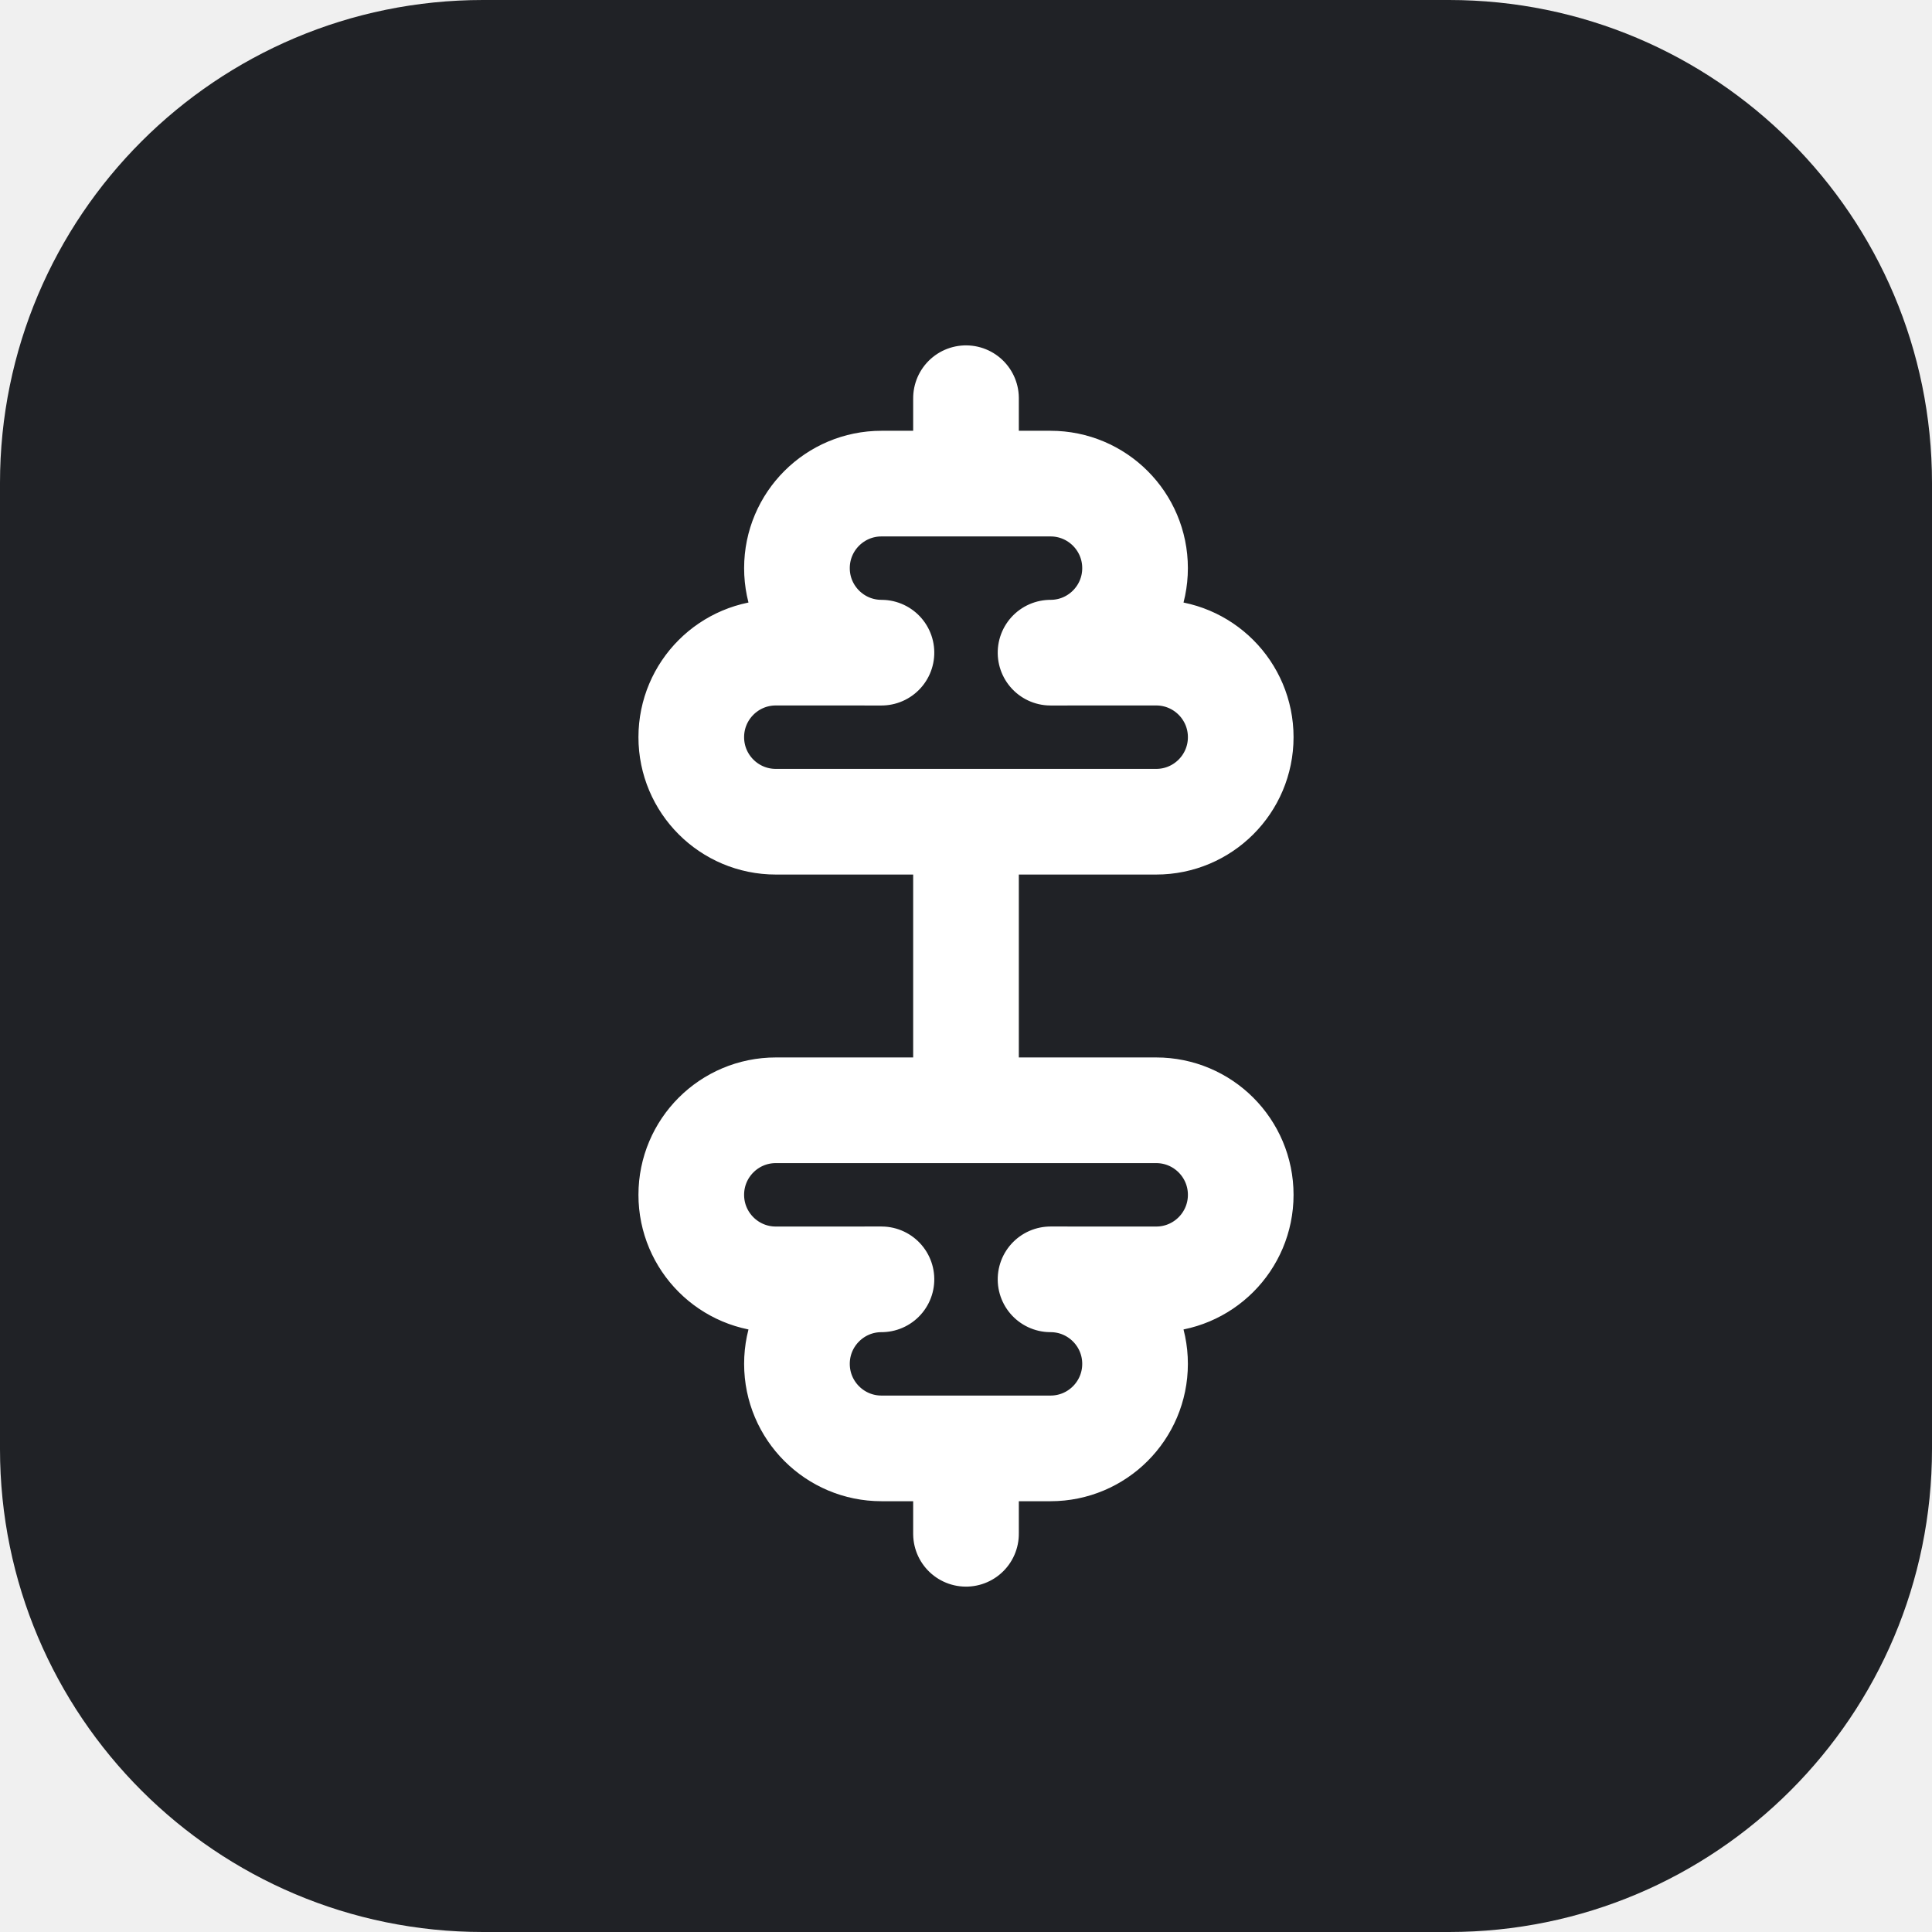
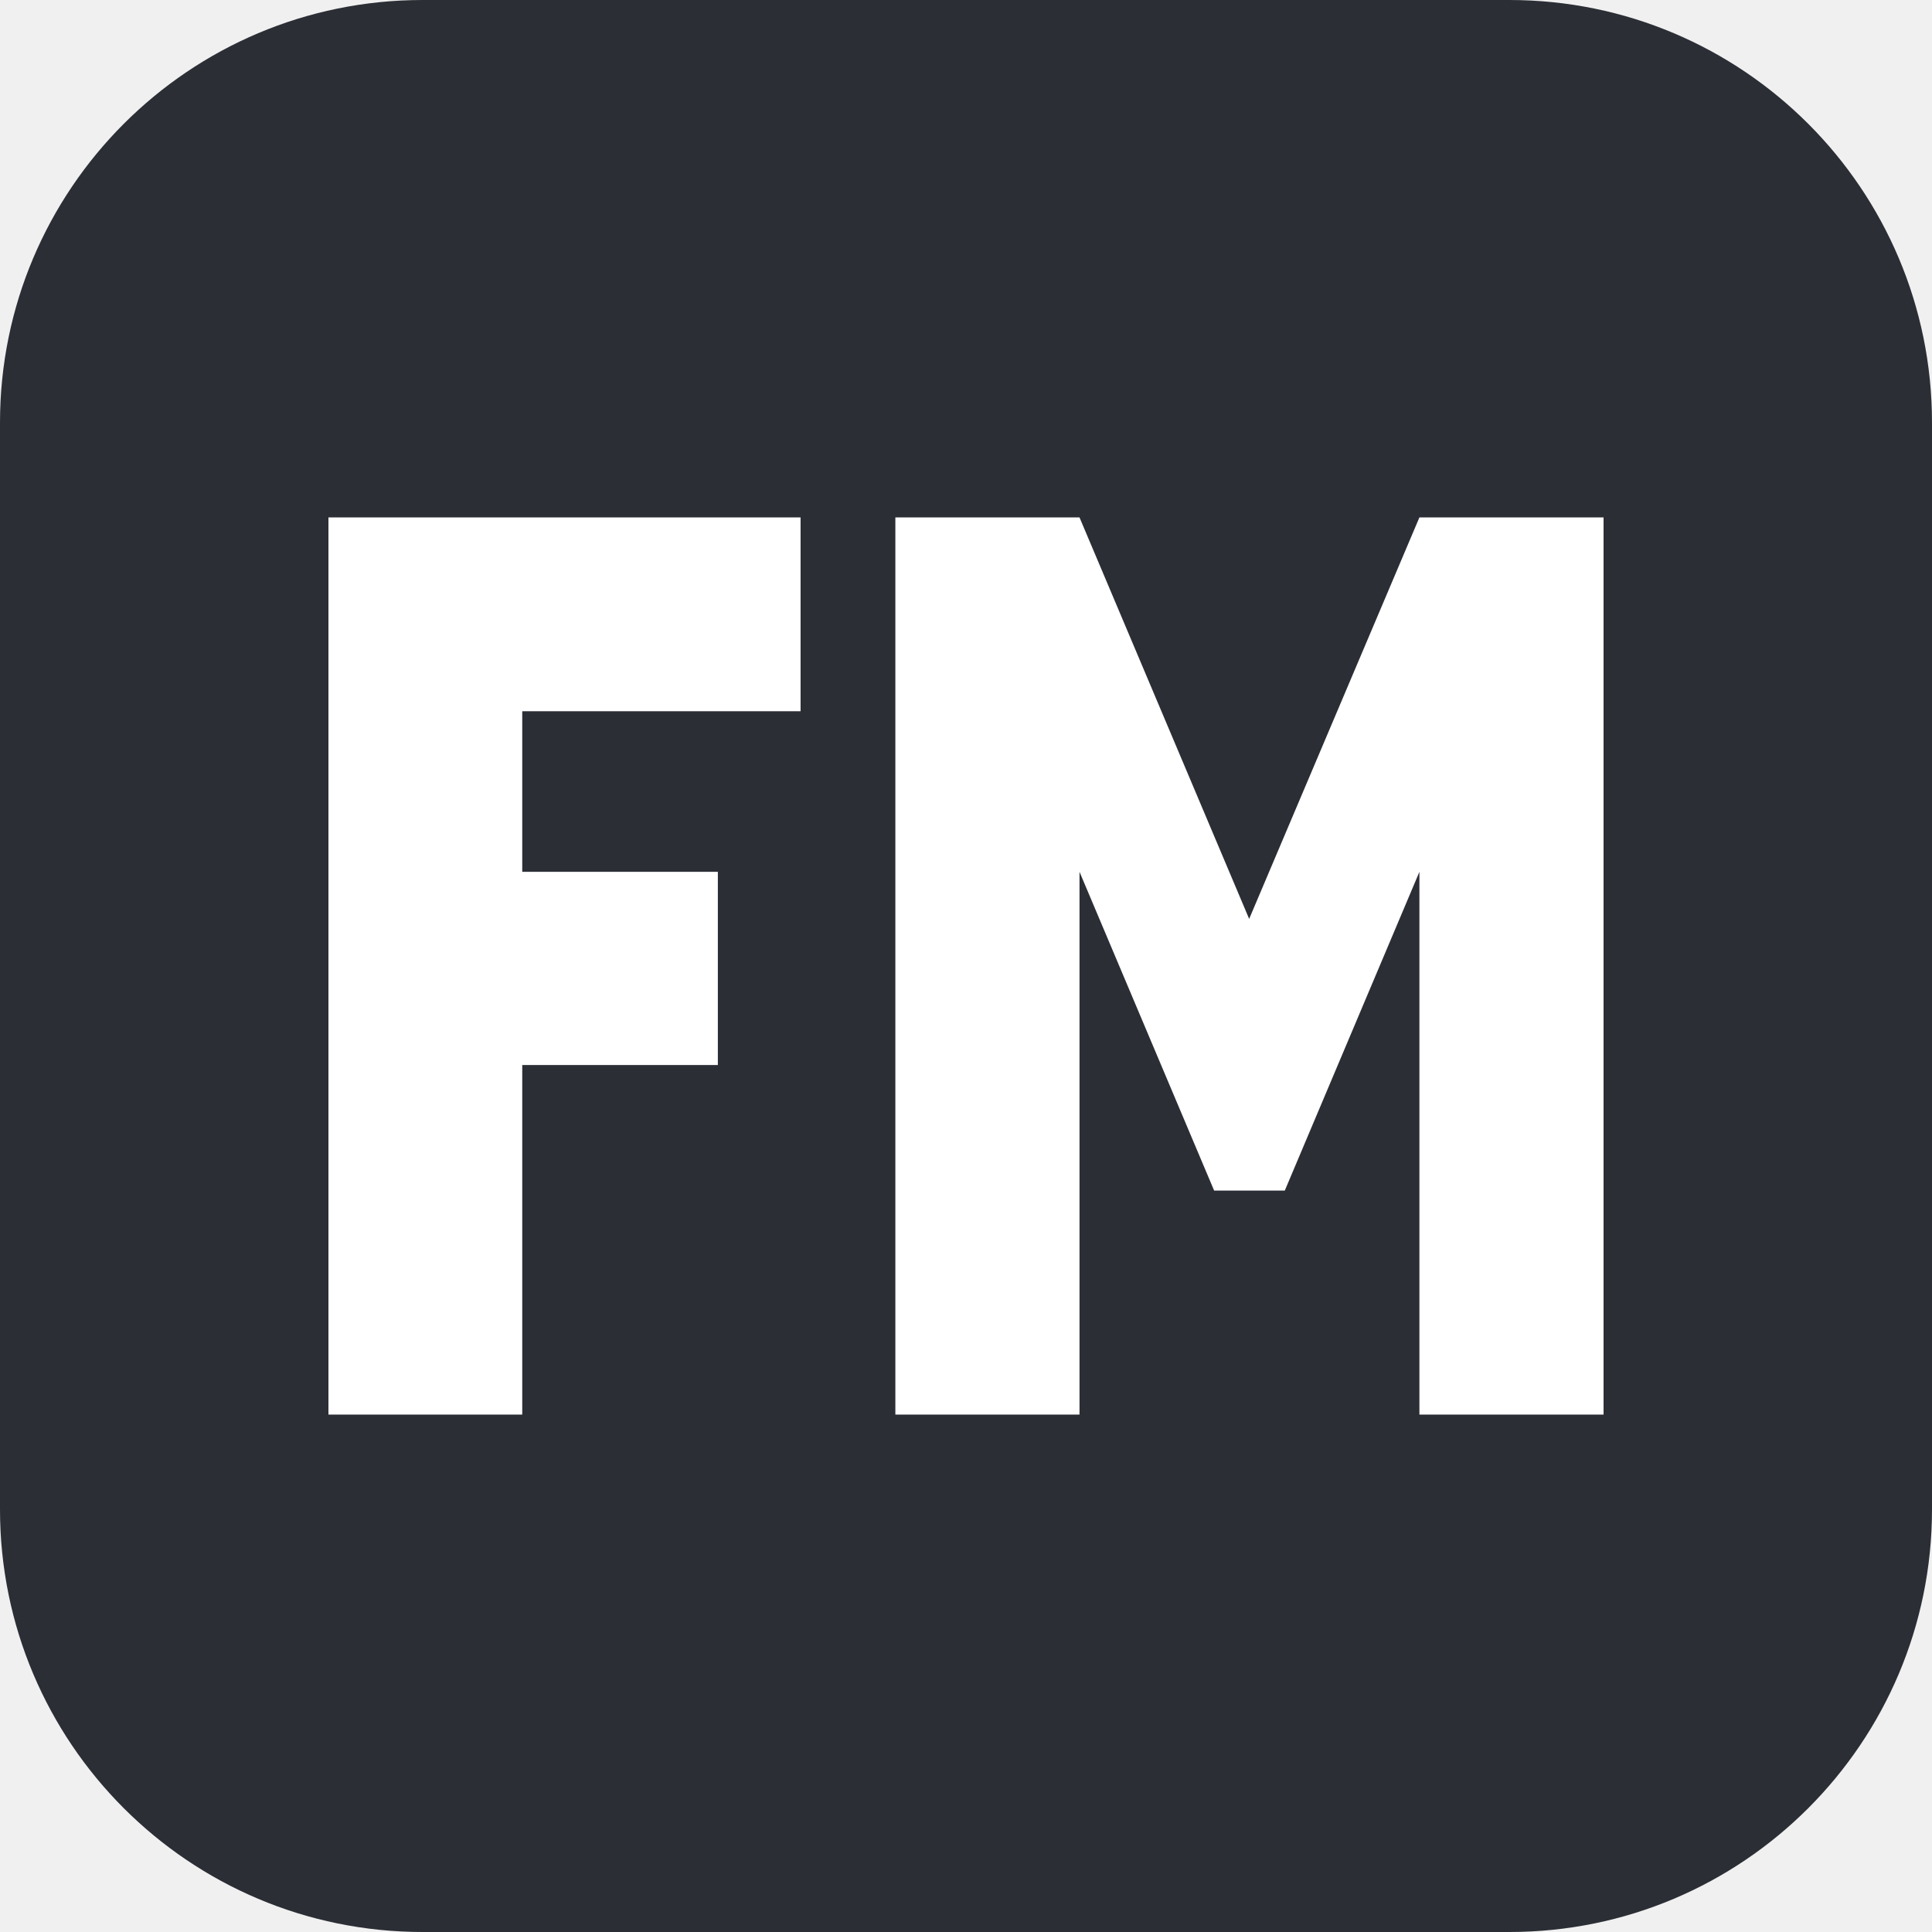
- <svg xmlns="http://www.w3.org/2000/svg" viewBox="0 0 32 32" fill="none">
-   <rect width="32" height="32" rx="8" fill="#202226" />
-   <g transform="translate(16,16) rotate(45) scale(0.7) translate(-12,-12)" stroke="#ffffff" stroke-width="2.5" stroke-linecap="round" stroke-linejoin="round">
-     <path d="M14.4 14.4 9.6 9.6" />
-     <path d="M18.657 21.485a2 2 0 1 1-2.829-2.828l-1.767 1.768a2 2 0 1 1-2.829-2.829l6.364-6.364a2 2 0 1 1 2.829 2.829l-1.768 1.767a2 2 0 1 1 2.828 2.829z" />
-     <path d="m21.5 21.5-1.4-1.4" />
-     <path d="M3.9 3.9 2.5 2.5" />
-     <path d="M6.404 12.768a2 2 0 1 1-2.829-2.829l1.768-1.767a2 2 0 1 1-2.828-2.829l2.828-2.828a2 2 0 1 1 2.829 2.828l1.767-1.768a2 2 0 1 1 2.829 2.829z" />
-   </g>
+ <svg xmlns="http://www.w3.org/2000/svg" viewBox="0 0 32 32">
+   <rect width="32" height="32" rx="7" fill="#2B2E35" />
+   <path d="M5.44 8.57 L13.26 8.57 L13.26 11.78 L8.65 11.78 L8.65 14.44 L11.89 14.44 L11.89 17.64 L8.65 17.64 L8.65 23.43 L5.44 23.43Z M14.83 23.43 L14.83 8.57 L17.88 8.57 L20.69 15.22 L23.51 8.57 L26.56 8.57 L26.56 23.43 L23.51 23.43 L23.51 14.44 L21.28 19.72 L20.11 19.72 L17.88 14.44 L17.88 23.43Z" fill="#ffffff" />
</svg>
